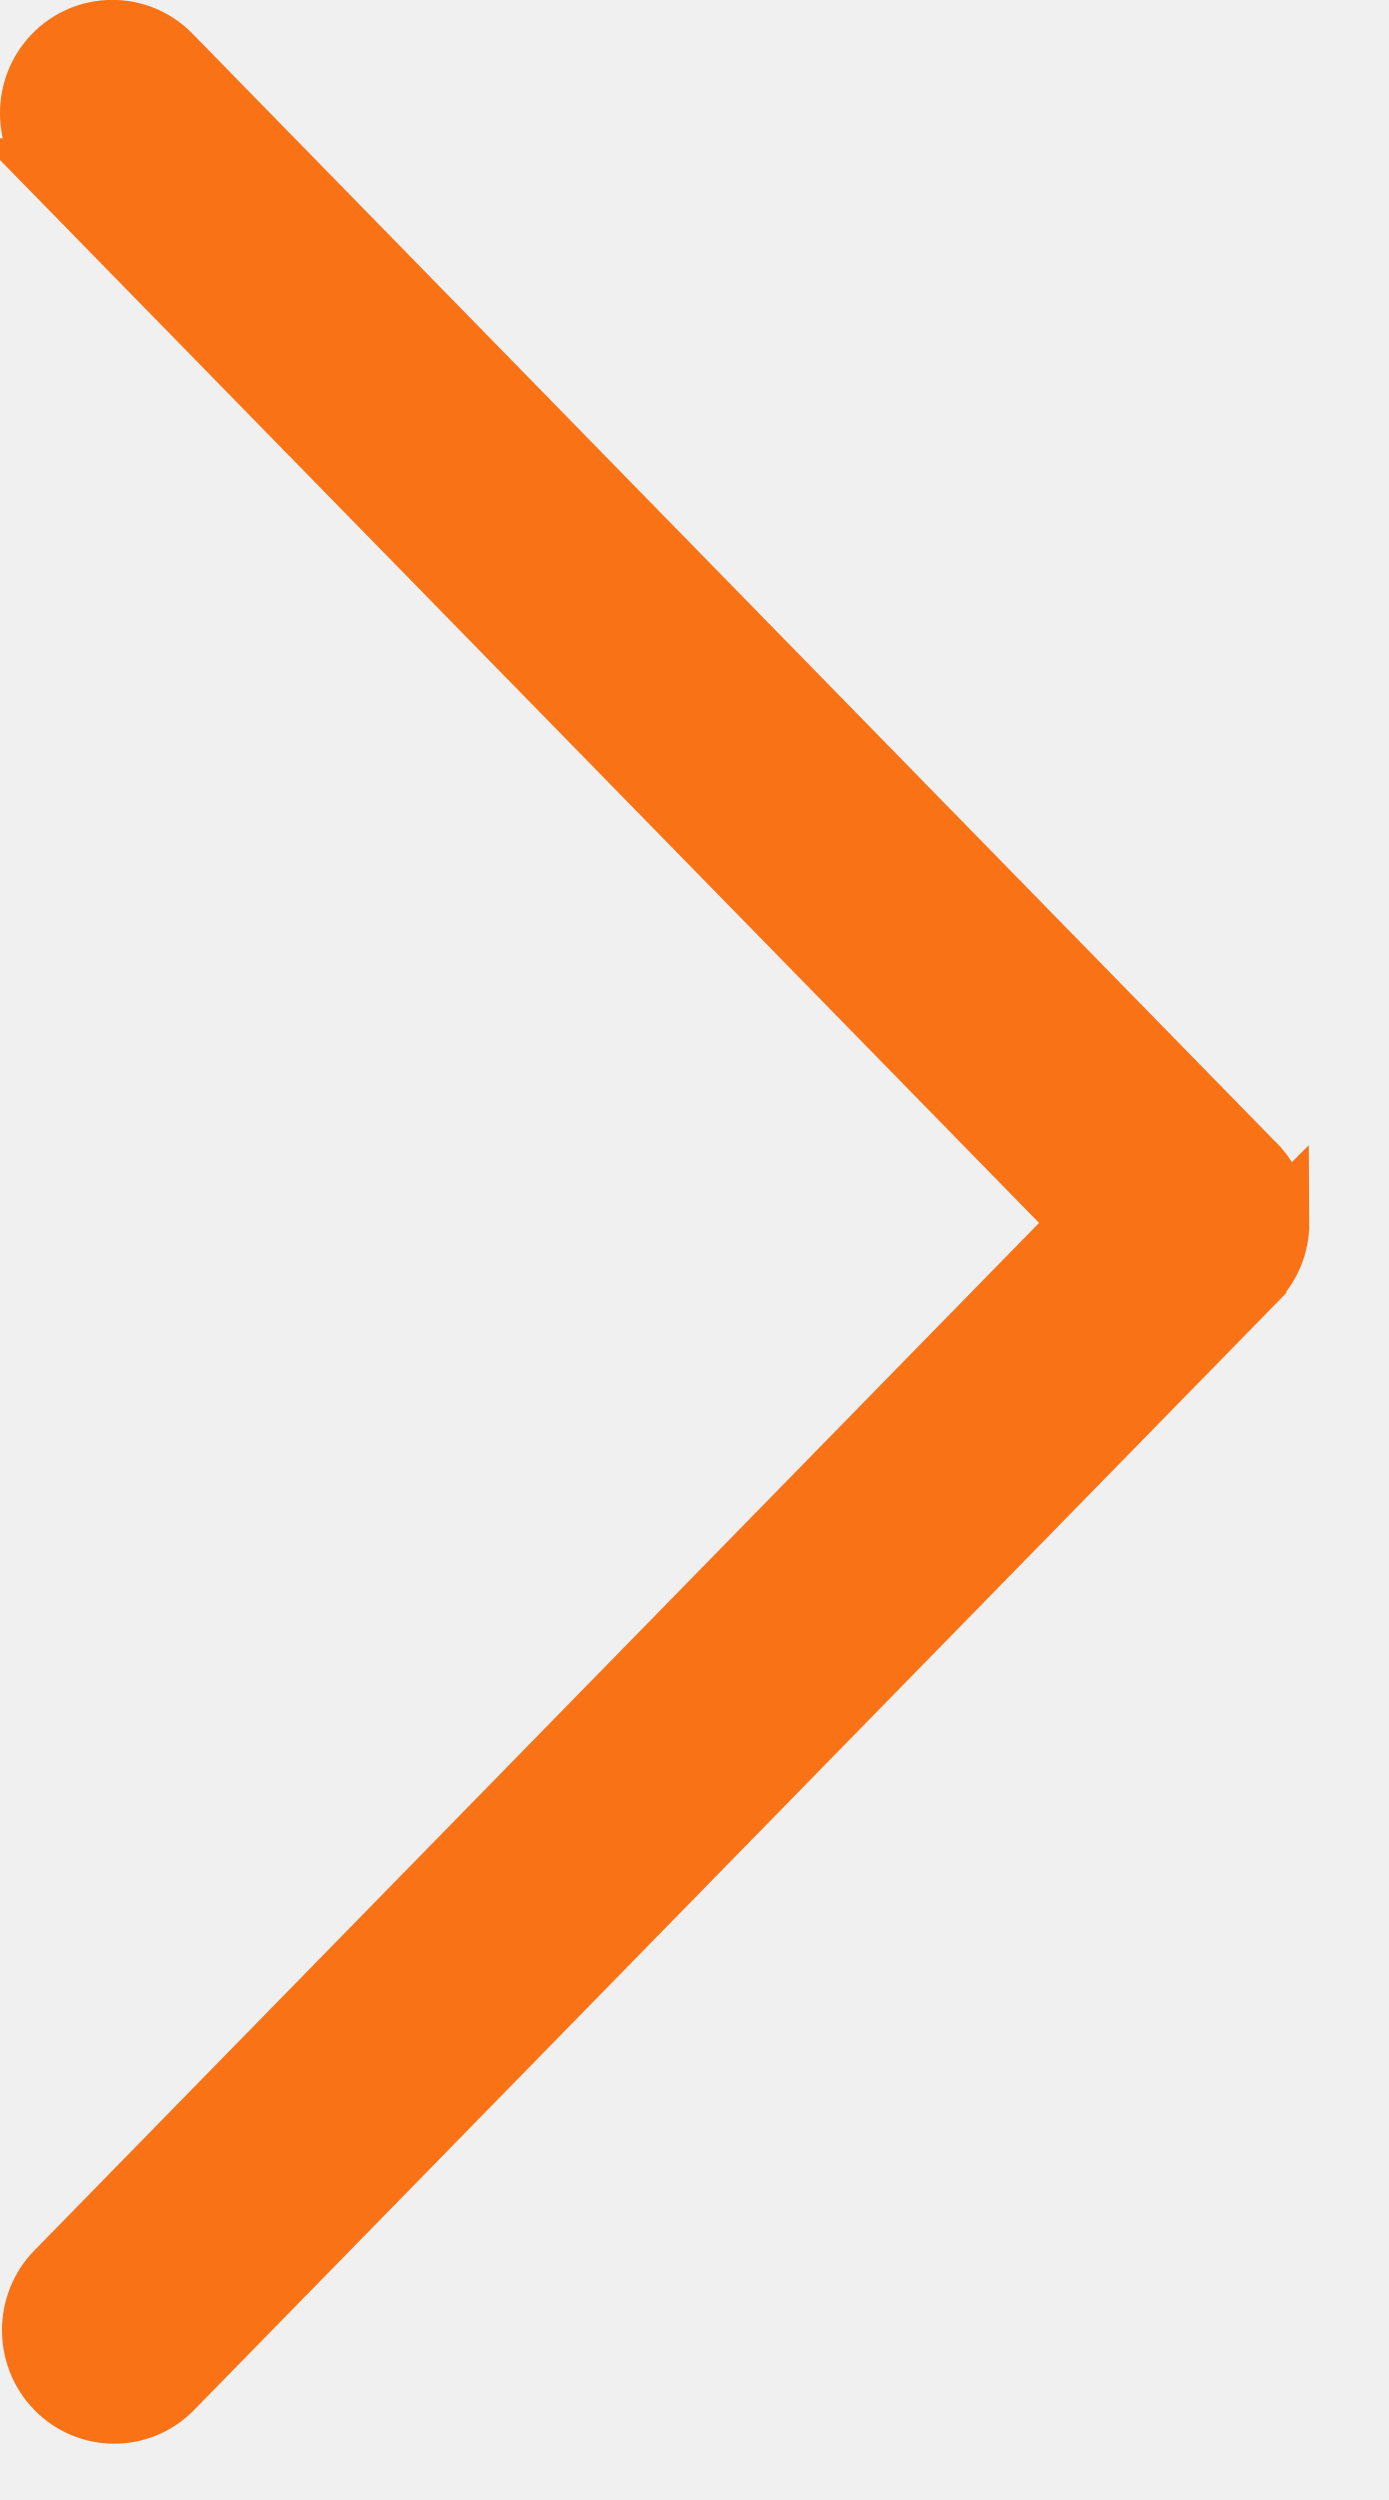
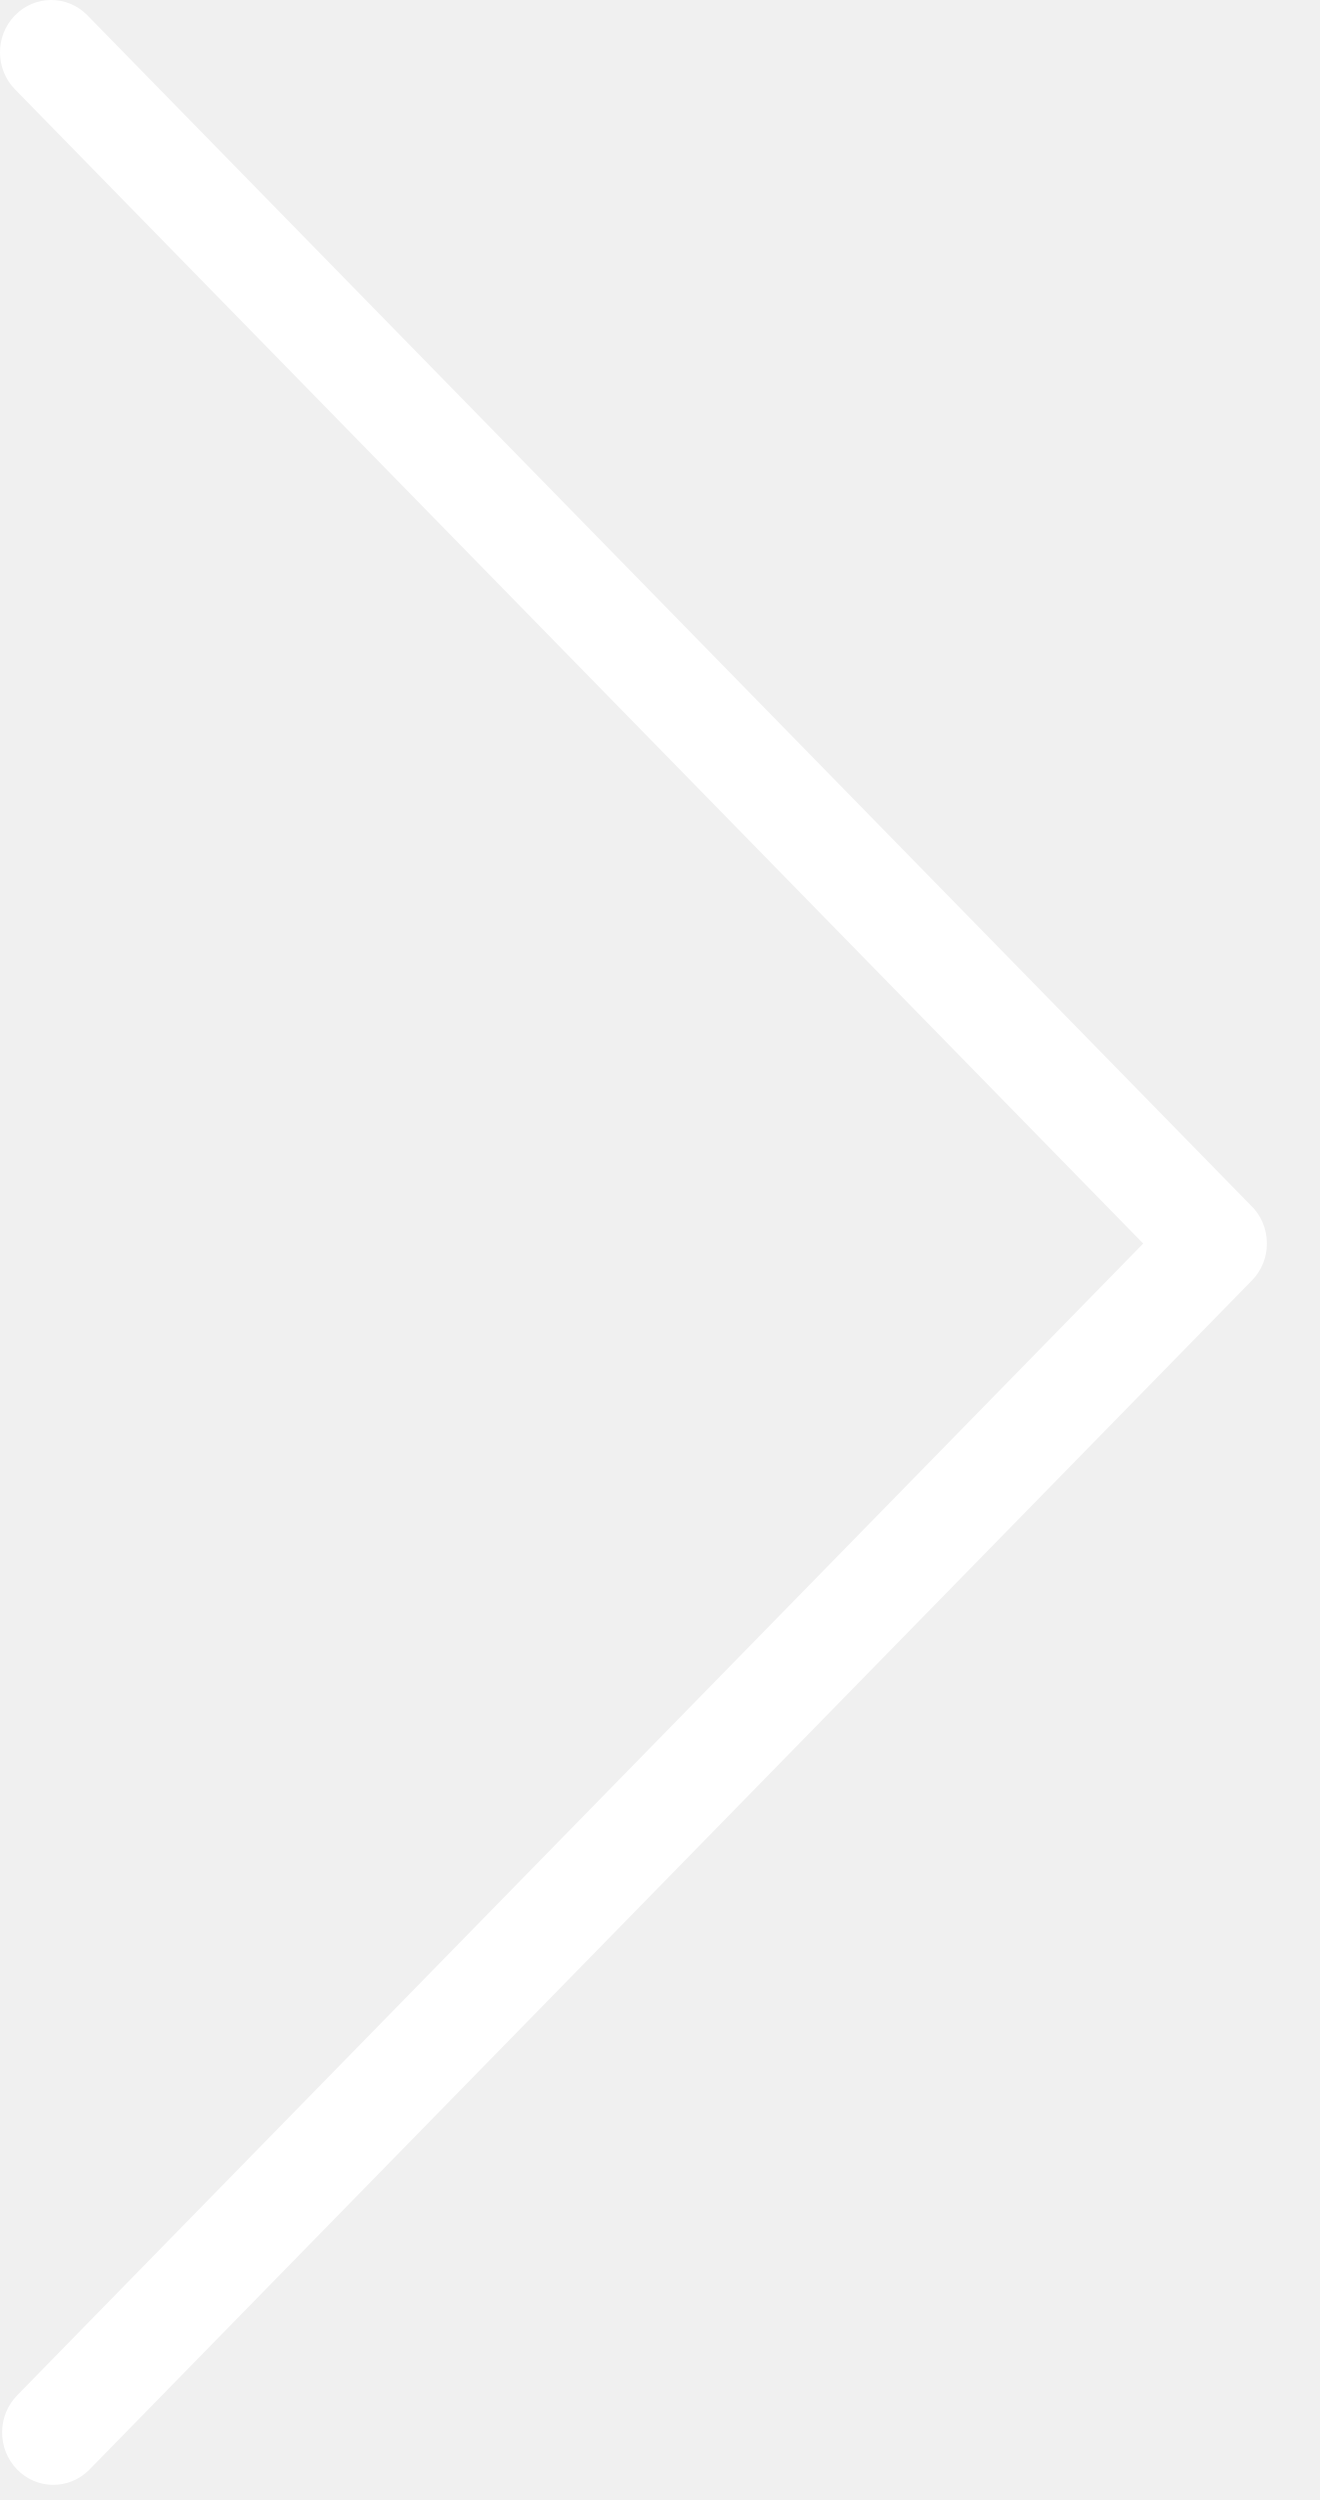
- <svg xmlns="http://www.w3.org/2000/svg" width="10" height="18" viewBox="0 0 10 18" fill="none">
-   <path d="M0.402 1.229C0.179 1.003 0.176 0.637 0.396 0.408C0.62 0.176 0.989 0.173 1.216 0.402L1.217 0.403L9.005 8.372C9.126 8.483 9.194 8.641 9.193 8.805L9.194 8.804C9.195 8.956 9.136 9.103 9.029 9.213L9.029 9.214L1.23 17.19L1.229 17.191C1.002 17.421 0.635 17.418 0.411 17.186C0.191 16.957 0.193 16.59 0.416 16.364L7.807 8.805L0.401 1.229L0.402 1.229Z" fill="#F97316" stroke="#F97316" stroke-width="0.466" />
+ <svg xmlns="http://www.w3.org/2000/svg" width="19" height="36" viewBox="0 0 19 36" fill="none">
+   <path d="M0.212 0.225C-0.074 0.521 -0.07 0.999 0.22 1.291L16.462 17.907L0.25 34.49C-0.04 34.783 -0.043 35.26 0.243 35.557C0.528 35.854 0.995 35.857 1.285 35.565L18.03 18.436C18.167 18.295 18.244 18.105 18.243 17.907C18.244 17.693 18.155 17.488 18 17.346L1.255 0.217C0.965 -0.075 0.498 -0.072 0.212 0.225Z" fill="white" />
</svg>
